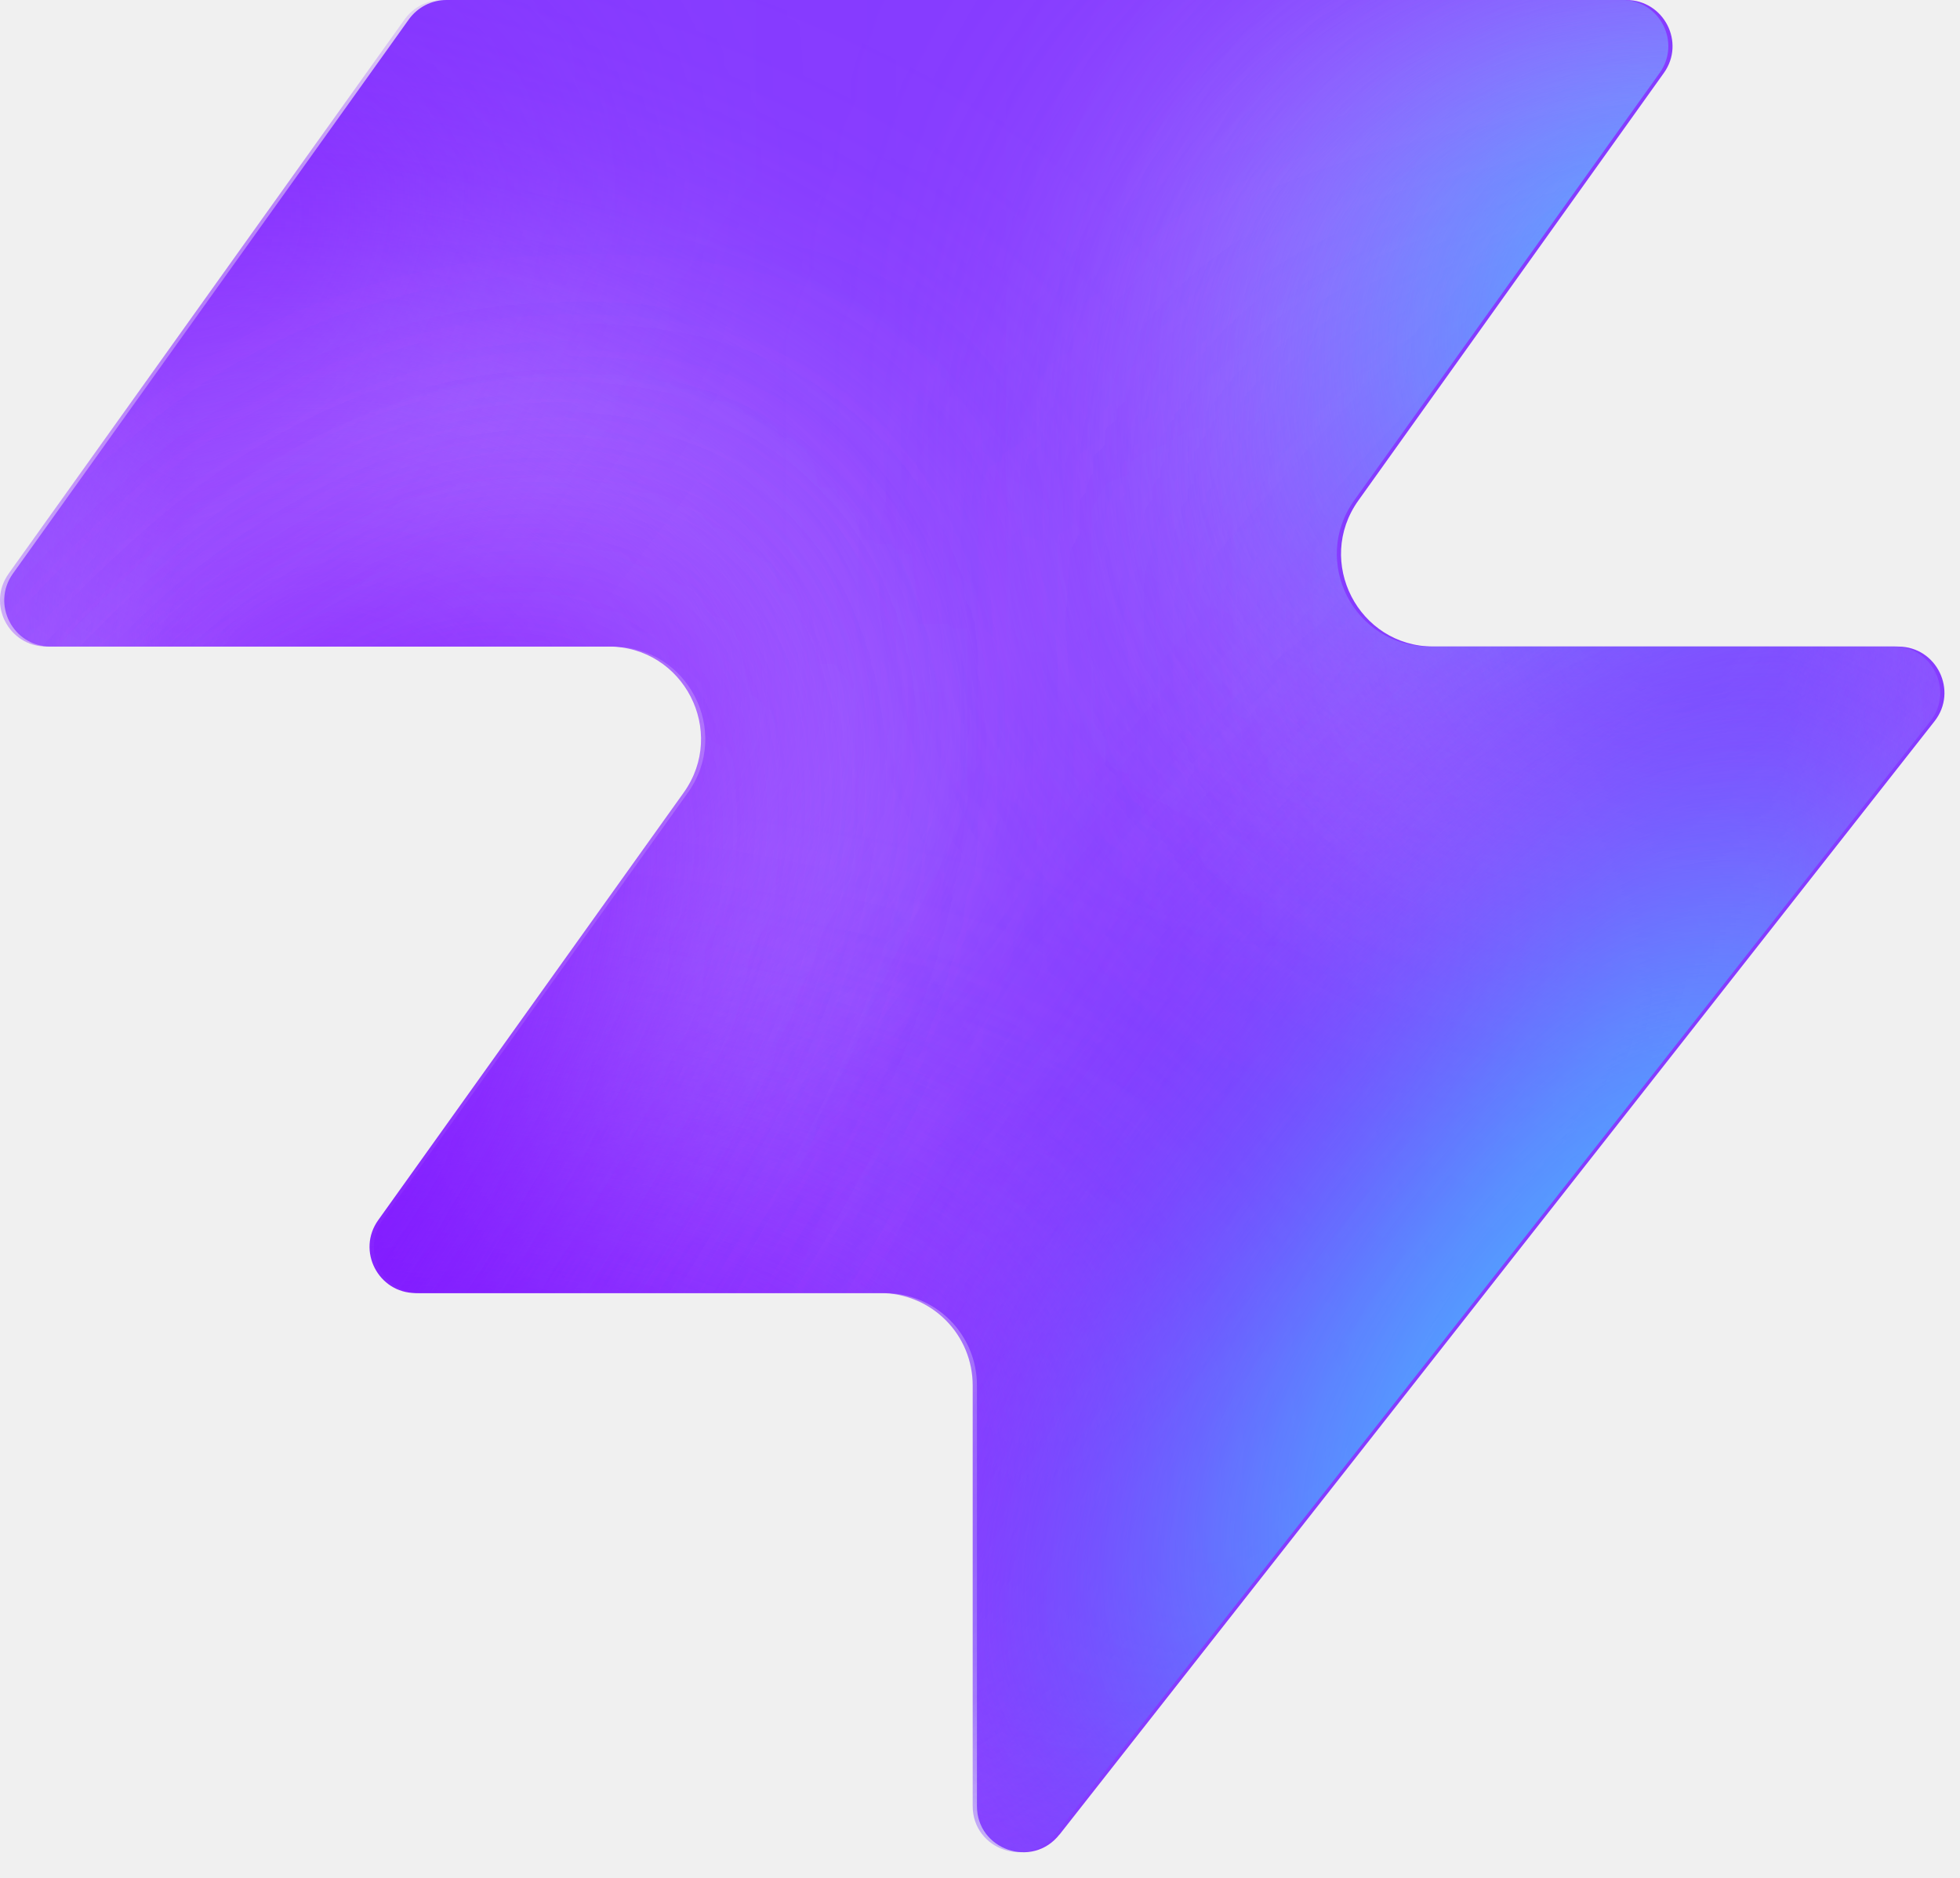
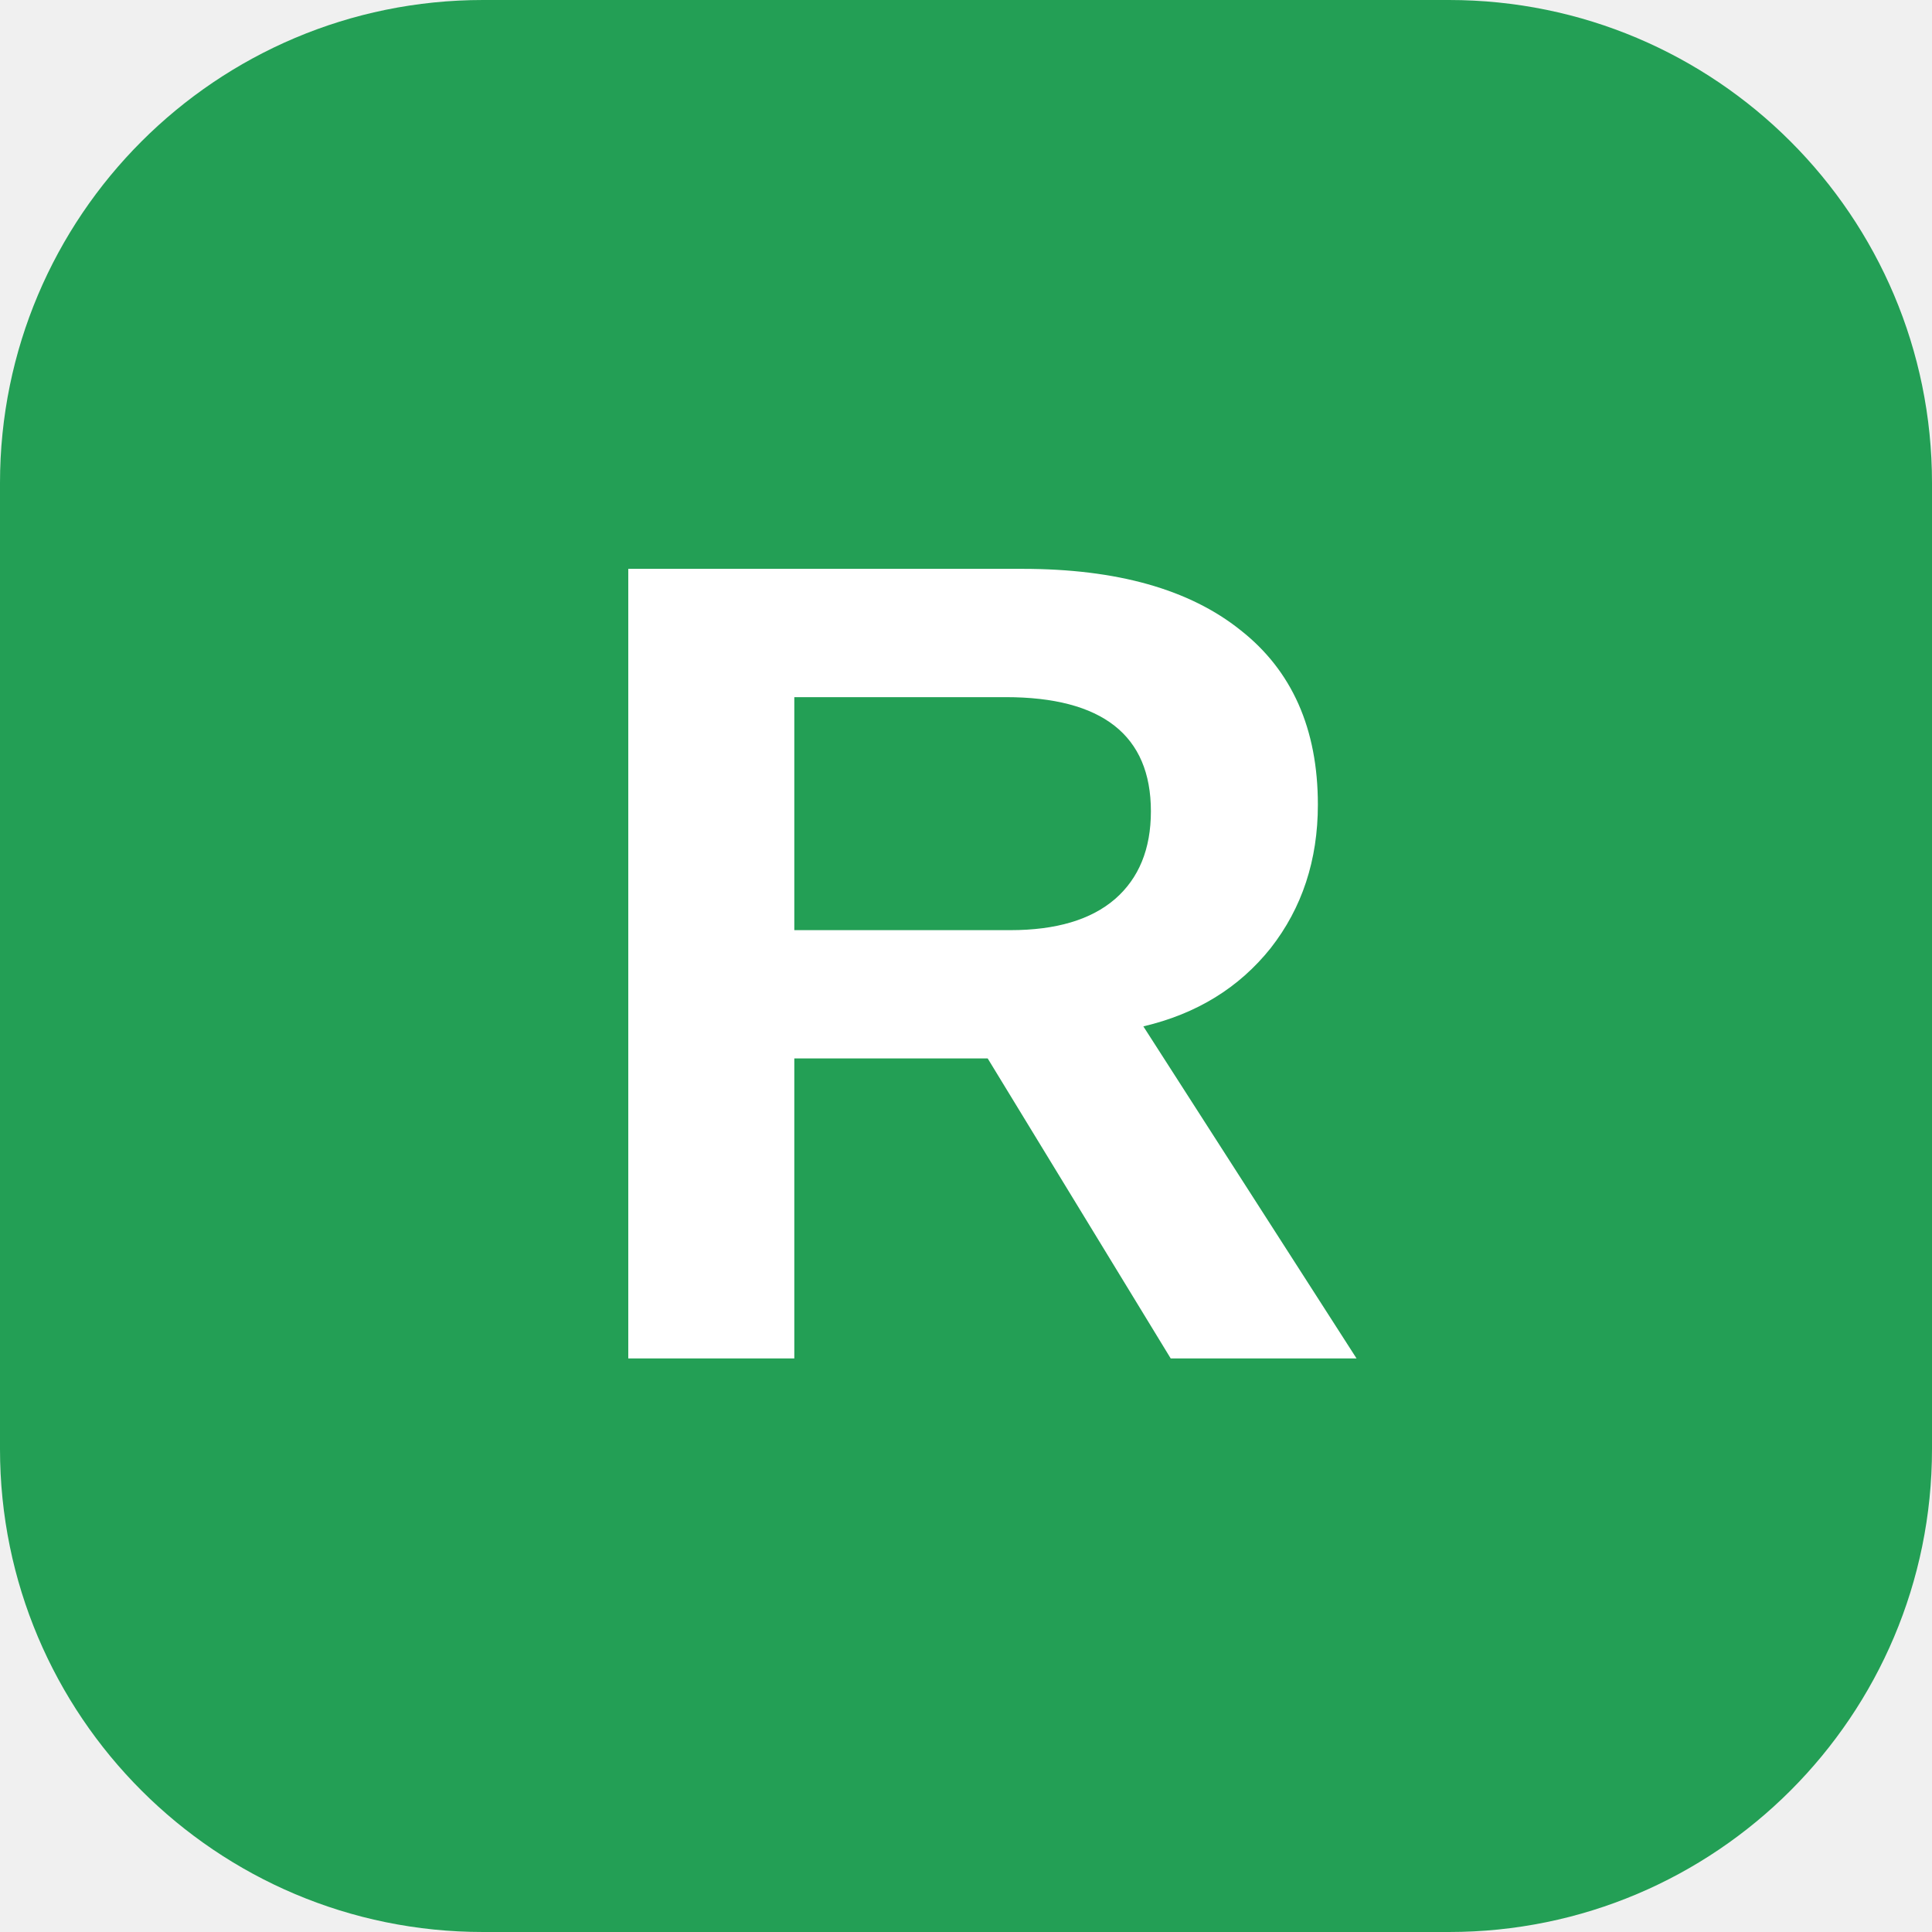
- <svg xmlns="http://www.w3.org/2000/svg" width="48" height="46" fill="none" viewBox="0 0 48 46">
-   <path fill="#863bff" d="M25.946 44.938c-.664.845-2.021.375-2.021-.698V33.937a2.26 2.26 0 0 0-2.262-2.262H10.287c-.92 0-1.456-1.04-.92-1.788l7.48-10.471c1.07-1.497 0-3.578-1.842-3.578H1.237c-.92 0-1.456-1.04-.92-1.788L10.013.474c.214-.297.556-.474.92-.474h28.894c.92 0 1.456 1.04.92 1.788l-7.48 10.471c-1.07 1.498 0 3.579 1.842 3.579h11.377c.943 0 1.473 1.088.89 1.83L25.947 44.94z" style="fill:#863bff;fill:color(display-p3 .525 .23 1);fill-opacity:1" />
-   <mask id="a" width="48" height="46" x="0" y="0" maskUnits="userSpaceOnUse" style="mask-type:alpha">
-     <path fill="#000" d="M25.842 44.938c-.664.844-2.021.375-2.021-.698V33.937a2.26 2.26 0 0 0-2.262-2.262H10.183c-.92 0-1.456-1.04-.92-1.788l7.48-10.471c1.07-1.498 0-3.579-1.842-3.579H1.133c-.92 0-1.456-1.04-.92-1.787L9.91.473c.214-.297.556-.474.92-.474h28.894c.92 0 1.456 1.04.92 1.788l-7.48 10.471c-1.07 1.498 0 3.578 1.842 3.578h11.377c.943 0 1.473 1.088.89 1.832L25.843 44.94z" style="fill:#000;fill-opacity:1" />
-   </mask>
-   <g mask="url(#a)">
-     <g filter="url(#b)">
-       <ellipse cx="5.508" cy="14.704" fill="#ede6ff" rx="5.508" ry="14.704" style="fill:#ede6ff;fill:color(display-p3 .927 .903 1);fill-opacity:1" transform="matrix(.00324 1 1 -.00324 -4.47 31.516)" />
-     </g>
-     <g filter="url(#c)">
-       <ellipse cx="10.399" cy="29.851" fill="#ede6ff" rx="10.399" ry="29.851" style="fill:#ede6ff;fill:color(display-p3 .927 .903 1);fill-opacity:1" transform="matrix(.00324 1 1 -.00324 -39.328 7.883)" />
-     </g>
-     <g filter="url(#d)">
-       <ellipse cx="5.508" cy="30.487" fill="#7e14ff" rx="5.508" ry="30.487" style="fill:#7e14ff;fill:color(display-p3 .492 .077 1);fill-opacity:1" transform="rotate(89.814 -25.913 -14.639)scale(1 -1)" />
-     </g>
-     <g filter="url(#e)">
-       <ellipse cx="5.508" cy="30.599" fill="#7e14ff" rx="5.508" ry="30.599" style="fill:#7e14ff;fill:color(display-p3 .492 .077 1);fill-opacity:1" transform="rotate(89.814 -32.644 -3.334)scale(1 -1)" />
-     </g>
-     <g filter="url(#f)">
-       <ellipse cx="5.508" cy="30.599" fill="#7e14ff" rx="5.508" ry="30.599" style="fill:#7e14ff;fill:color(display-p3 .492 .077 1);fill-opacity:1" transform="matrix(.00324 1 1 -.00324 -34.34 30.47)" />
-     </g>
-     <g filter="url(#g)">
-       <ellipse cx="14.072" cy="22.078" fill="#ede6ff" rx="14.072" ry="22.078" style="fill:#ede6ff;fill:color(display-p3 .927 .903 1);fill-opacity:1" transform="rotate(93.35 24.506 48.493)scale(-1 1)" />
-     </g>
-     <g filter="url(#h)">
-       <ellipse cx="3.47" cy="21.501" fill="#7e14ff" rx="3.47" ry="21.501" style="fill:#7e14ff;fill:color(display-p3 .492 .077 1);fill-opacity:1" transform="rotate(89.009 28.708 47.59)scale(-1 1)" />
-     </g>
-     <g filter="url(#i)">
-       <ellipse cx="3.47" cy="21.501" fill="#7e14ff" rx="3.47" ry="21.501" style="fill:#7e14ff;fill:color(display-p3 .492 .077 1);fill-opacity:1" transform="rotate(89.009 28.708 47.59)scale(-1 1)" />
-     </g>
-     <g filter="url(#j)">
-       <ellipse cx=".387" cy="8.972" fill="#7e14ff" rx="4.407" ry="29.108" style="fill:#7e14ff;fill:color(display-p3 .492 .077 1);fill-opacity:1" transform="rotate(39.51 .387 8.972)" />
-     </g>
-     <g filter="url(#k)">
-       <ellipse cx="47.523" cy="-6.092" fill="#7e14ff" rx="4.407" ry="29.108" style="fill:#7e14ff;fill:color(display-p3 .492 .077 1);fill-opacity:1" transform="rotate(37.892 47.523 -6.092)" />
-     </g>
-     <g filter="url(#l)">
-       <ellipse cx="41.412" cy="6.333" fill="#47bfff" rx="5.971" ry="9.665" style="fill:#47bfff;fill:color(display-p3 .28 .748 1);fill-opacity:1" transform="rotate(37.892 41.412 6.333)" />
-     </g>
-     <g filter="url(#m)">
-       <ellipse cx="-1.879" cy="38.332" fill="#7e14ff" rx="4.407" ry="29.108" style="fill:#7e14ff;fill:color(display-p3 .492 .077 1);fill-opacity:1" transform="rotate(37.892 -1.88 38.332)" />
-     </g>
-     <g filter="url(#n)">
-       <ellipse cx="-1.879" cy="38.332" fill="#7e14ff" rx="4.407" ry="29.108" style="fill:#7e14ff;fill:color(display-p3 .492 .077 1);fill-opacity:1" transform="rotate(37.892 -1.88 38.332)" />
-     </g>
-     <g filter="url(#o)">
-       <ellipse cx="35.651" cy="29.907" fill="#7e14ff" rx="4.407" ry="29.108" style="fill:#7e14ff;fill:color(display-p3 .492 .077 1);fill-opacity:1" transform="rotate(37.892 35.651 29.907)" />
-     </g>
-     <g filter="url(#p)">
-       <ellipse cx="38.418" cy="32.4" fill="#47bfff" rx="5.971" ry="15.297" style="fill:#47bfff;fill:color(display-p3 .28 .748 1);fill-opacity:1" transform="rotate(37.892 38.418 32.4)" />
-     </g>
-   </g>
-   <defs>
-     <filter id="b" width="60.045" height="41.654" x="-19.77" y="16.149" color-interpolation-filters="sRGB" filterUnits="userSpaceOnUse">
-       <feFlood flood-opacity="0" result="BackgroundImageFix" />
-       <feBlend in="SourceGraphic" in2="BackgroundImageFix" result="shape" />
-       <feGaussianBlur result="effect1_foregroundBlur_2002_17158" stdDeviation="7.659" />
-     </filter>
-     <filter id="c" width="90.34" height="51.437" x="-54.613" y="-7.533" color-interpolation-filters="sRGB" filterUnits="userSpaceOnUse">
-       <feFlood flood-opacity="0" result="BackgroundImageFix" />
-       <feBlend in="SourceGraphic" in2="BackgroundImageFix" result="shape" />
-       <feGaussianBlur result="effect1_foregroundBlur_2002_17158" stdDeviation="7.659" />
-     </filter>
-     <filter id="d" width="79.355" height="29.4" x="-49.64" y="2.03" color-interpolation-filters="sRGB" filterUnits="userSpaceOnUse">
-       <feFlood flood-opacity="0" result="BackgroundImageFix" />
-       <feBlend in="SourceGraphic" in2="BackgroundImageFix" result="shape" />
-       <feGaussianBlur result="effect1_foregroundBlur_2002_17158" stdDeviation="4.596" />
-     </filter>
-     <filter id="e" width="79.579" height="29.4" x="-45.045" y="20.029" color-interpolation-filters="sRGB" filterUnits="userSpaceOnUse">
-       <feFlood flood-opacity="0" result="BackgroundImageFix" />
-       <feBlend in="SourceGraphic" in2="BackgroundImageFix" result="shape" />
-       <feGaussianBlur result="effect1_foregroundBlur_2002_17158" stdDeviation="4.596" />
-     </filter>
-     <filter id="f" width="79.579" height="29.4" x="-43.513" y="21.178" color-interpolation-filters="sRGB" filterUnits="userSpaceOnUse">
-       <feFlood flood-opacity="0" result="BackgroundImageFix" />
-       <feBlend in="SourceGraphic" in2="BackgroundImageFix" result="shape" />
-       <feGaussianBlur result="effect1_foregroundBlur_2002_17158" stdDeviation="4.596" />
-     </filter>
-     <filter id="g" width="74.749" height="58.852" x="15.756" y="-17.901" color-interpolation-filters="sRGB" filterUnits="userSpaceOnUse">
-       <feFlood flood-opacity="0" result="BackgroundImageFix" />
-       <feBlend in="SourceGraphic" in2="BackgroundImageFix" result="shape" />
-       <feGaussianBlur result="effect1_foregroundBlur_2002_17158" stdDeviation="7.659" />
-     </filter>
-     <filter id="h" width="61.377" height="25.362" x="23.548" y="2.284" color-interpolation-filters="sRGB" filterUnits="userSpaceOnUse">
-       <feFlood flood-opacity="0" result="BackgroundImageFix" />
-       <feBlend in="SourceGraphic" in2="BackgroundImageFix" result="shape" />
-       <feGaussianBlur result="effect1_foregroundBlur_2002_17158" stdDeviation="4.596" />
-     </filter>
-     <filter id="i" width="61.377" height="25.362" x="23.548" y="2.284" color-interpolation-filters="sRGB" filterUnits="userSpaceOnUse">
-       <feFlood flood-opacity="0" result="BackgroundImageFix" />
-       <feBlend in="SourceGraphic" in2="BackgroundImageFix" result="shape" />
-       <feGaussianBlur result="effect1_foregroundBlur_2002_17158" stdDeviation="4.596" />
-     </filter>
-     <filter id="j" width="56.045" height="63.649" x="-27.636" y="-22.853" color-interpolation-filters="sRGB" filterUnits="userSpaceOnUse">
-       <feFlood flood-opacity="0" result="BackgroundImageFix" />
-       <feBlend in="SourceGraphic" in2="BackgroundImageFix" result="shape" />
-       <feGaussianBlur result="effect1_foregroundBlur_2002_17158" stdDeviation="4.596" />
-     </filter>
-     <filter id="k" width="54.814" height="64.646" x="20.116" y="-38.415" color-interpolation-filters="sRGB" filterUnits="userSpaceOnUse">
-       <feFlood flood-opacity="0" result="BackgroundImageFix" />
-       <feBlend in="SourceGraphic" in2="BackgroundImageFix" result="shape" />
-       <feGaussianBlur result="effect1_foregroundBlur_2002_17158" stdDeviation="4.596" />
-     </filter>
-     <filter id="l" width="33.541" height="35.313" x="24.641" y="-11.323" color-interpolation-filters="sRGB" filterUnits="userSpaceOnUse">
-       <feFlood flood-opacity="0" result="BackgroundImageFix" />
-       <feBlend in="SourceGraphic" in2="BackgroundImageFix" result="shape" />
-       <feGaussianBlur result="effect1_foregroundBlur_2002_17158" stdDeviation="4.596" />
-     </filter>
-     <filter id="m" width="54.814" height="64.646" x="-29.286" y="6.009" color-interpolation-filters="sRGB" filterUnits="userSpaceOnUse">
-       <feFlood flood-opacity="0" result="BackgroundImageFix" />
-       <feBlend in="SourceGraphic" in2="BackgroundImageFix" result="shape" />
-       <feGaussianBlur result="effect1_foregroundBlur_2002_17158" stdDeviation="4.596" />
-     </filter>
-     <filter id="n" width="54.814" height="64.646" x="-29.286" y="6.009" color-interpolation-filters="sRGB" filterUnits="userSpaceOnUse">
-       <feFlood flood-opacity="0" result="BackgroundImageFix" />
-       <feBlend in="SourceGraphic" in2="BackgroundImageFix" result="shape" />
-       <feGaussianBlur result="effect1_foregroundBlur_2002_17158" stdDeviation="4.596" />
-     </filter>
-     <filter id="o" width="54.814" height="64.646" x="8.244" y="-2.416" color-interpolation-filters="sRGB" filterUnits="userSpaceOnUse">
-       <feFlood flood-opacity="0" result="BackgroundImageFix" />
-       <feBlend in="SourceGraphic" in2="BackgroundImageFix" result="shape" />
-       <feGaussianBlur result="effect1_foregroundBlur_2002_17158" stdDeviation="4.596" />
-     </filter>
-     <filter id="p" width="39.409" height="43.623" x="18.713" y="10.588" color-interpolation-filters="sRGB" filterUnits="userSpaceOnUse">
-       <feFlood flood-opacity="0" result="BackgroundImageFix" />
-       <feBlend in="SourceGraphic" in2="BackgroundImageFix" result="shape" />
-       <feGaussianBlur result="effect1_foregroundBlur_2002_17158" stdDeviation="4.596" />
-     </filter>
-   </defs>
+ <svg xmlns="http://www.w3.org/2000/svg" viewBox="0 0 32 32" width="32" height="32">
+   <rect width="32" height="32" rx="8" fill="#239f55" />
+   <text x="16" y="22.5" text-anchor="middle" font-family="Arial, Helvetica, sans-serif" font-size="19" font-weight="900" fill="#ffffff">R</text>
</svg>
